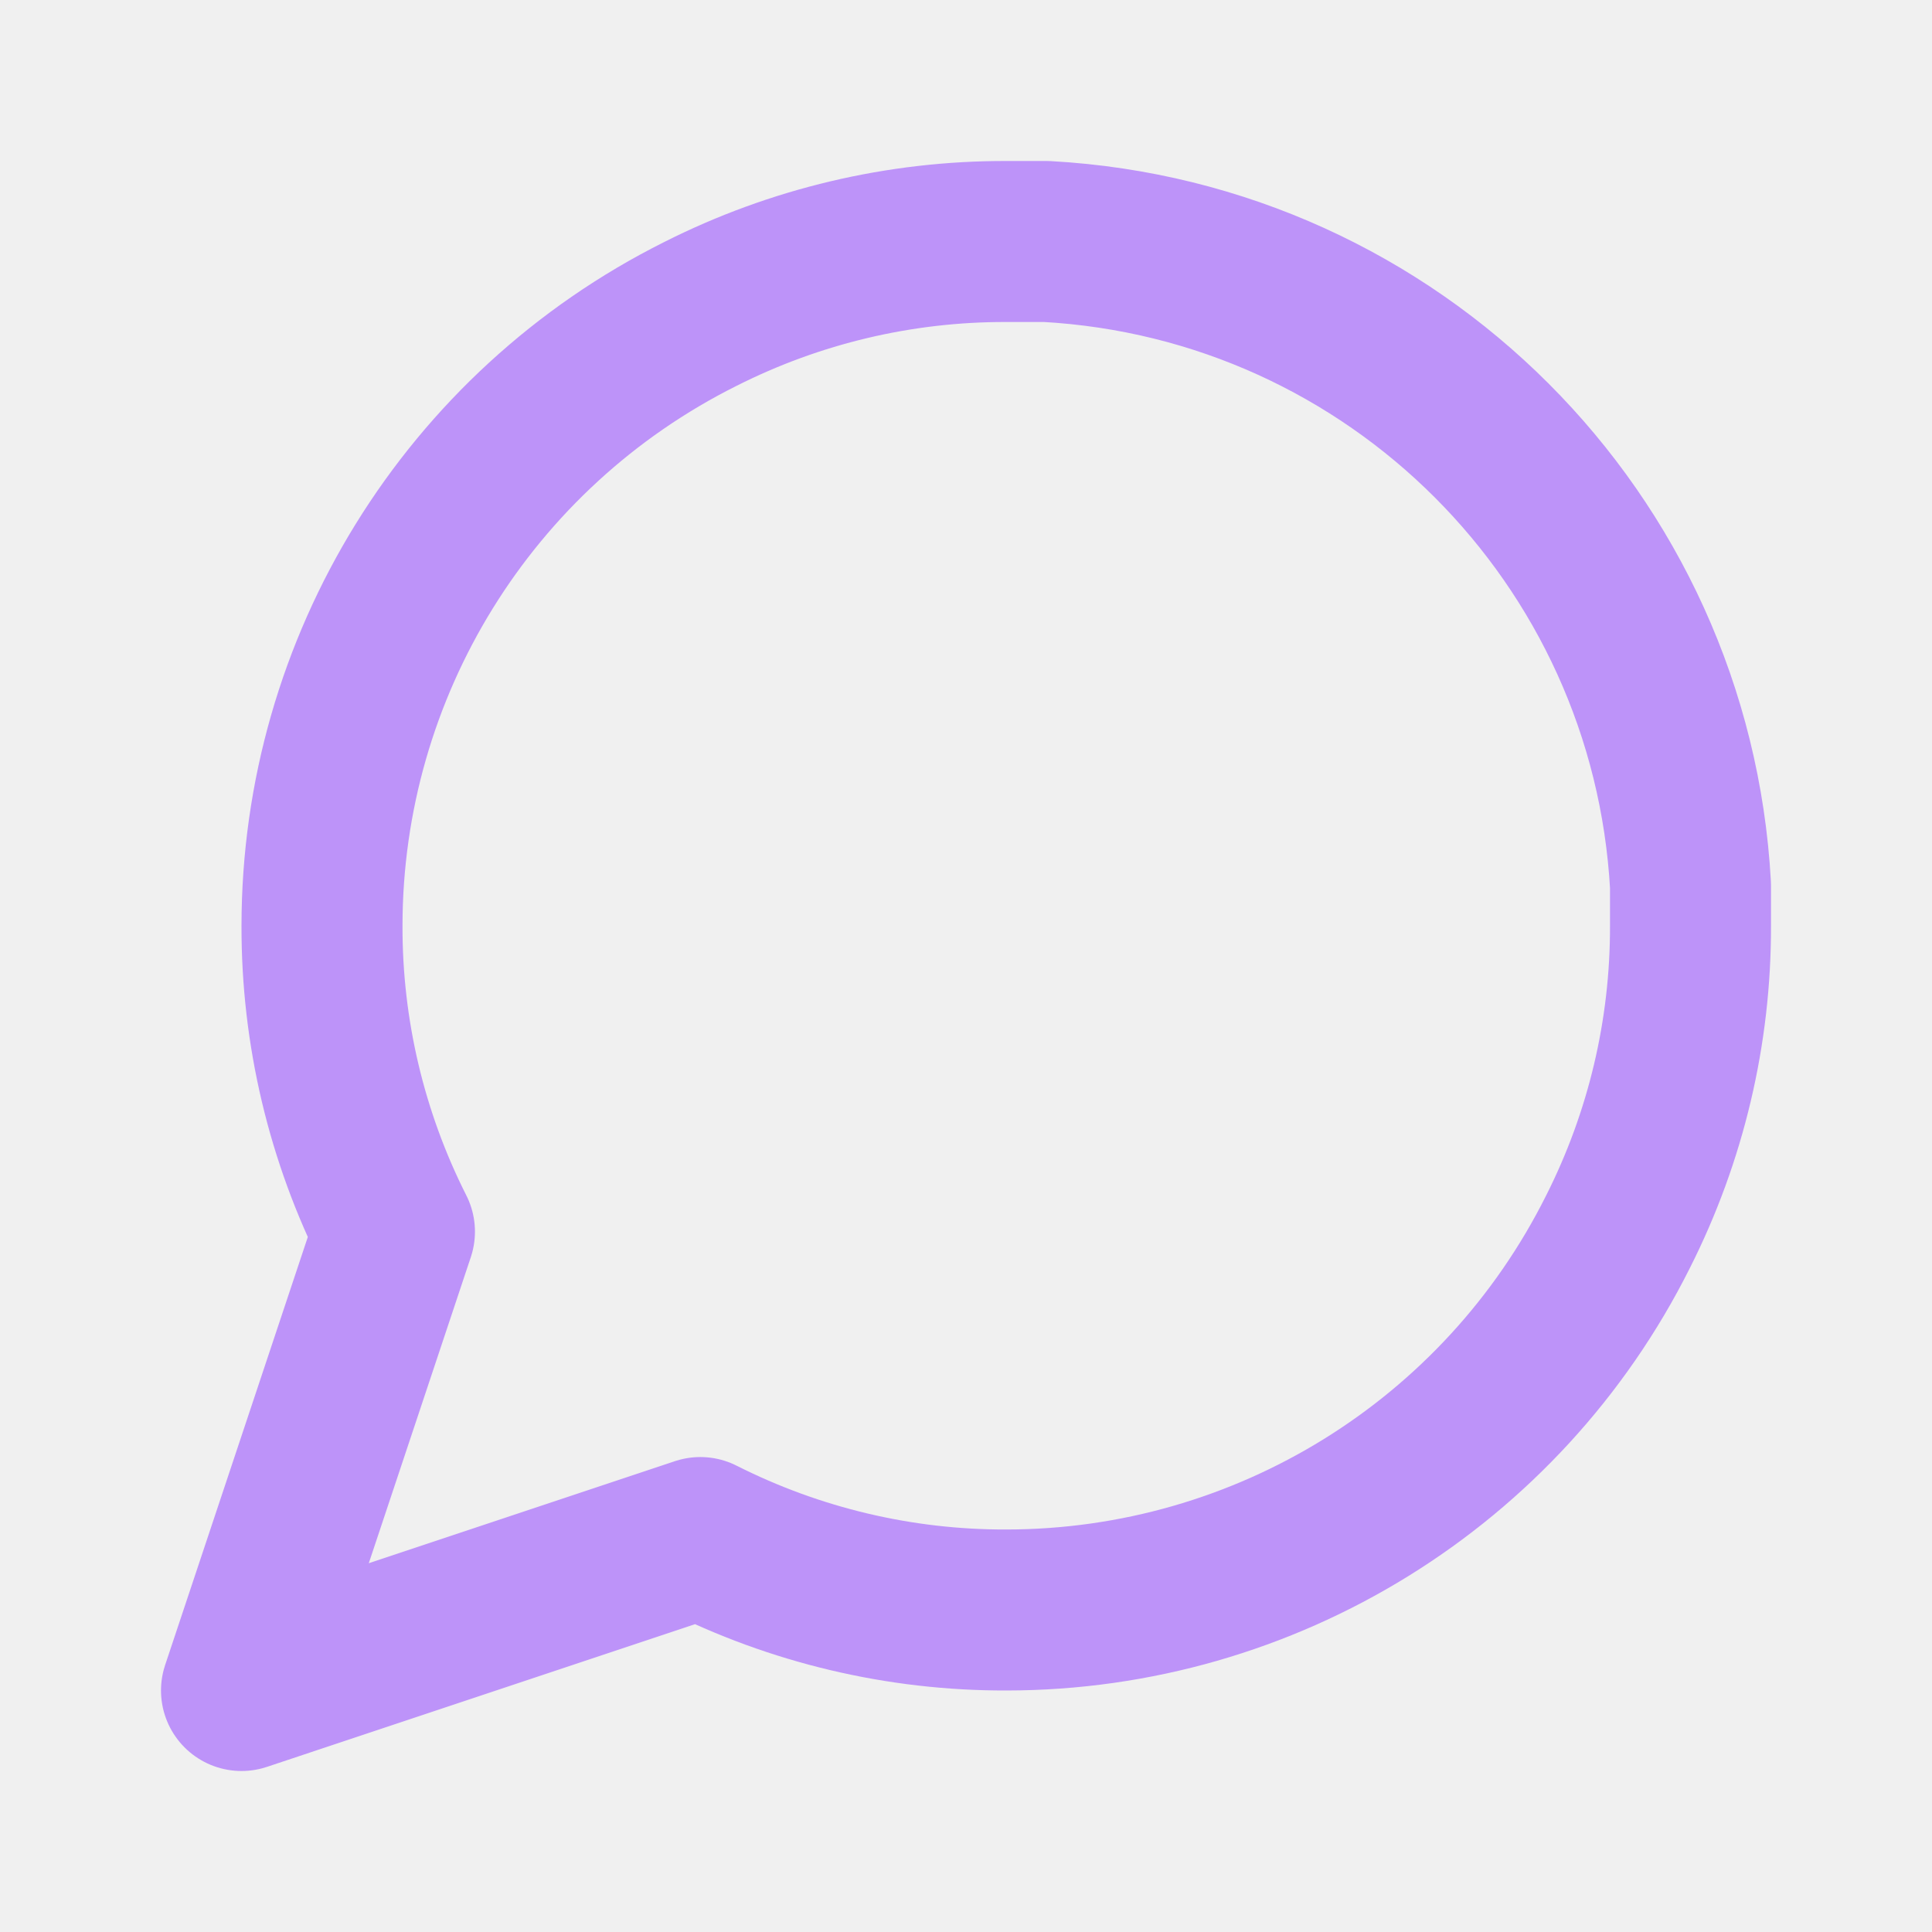
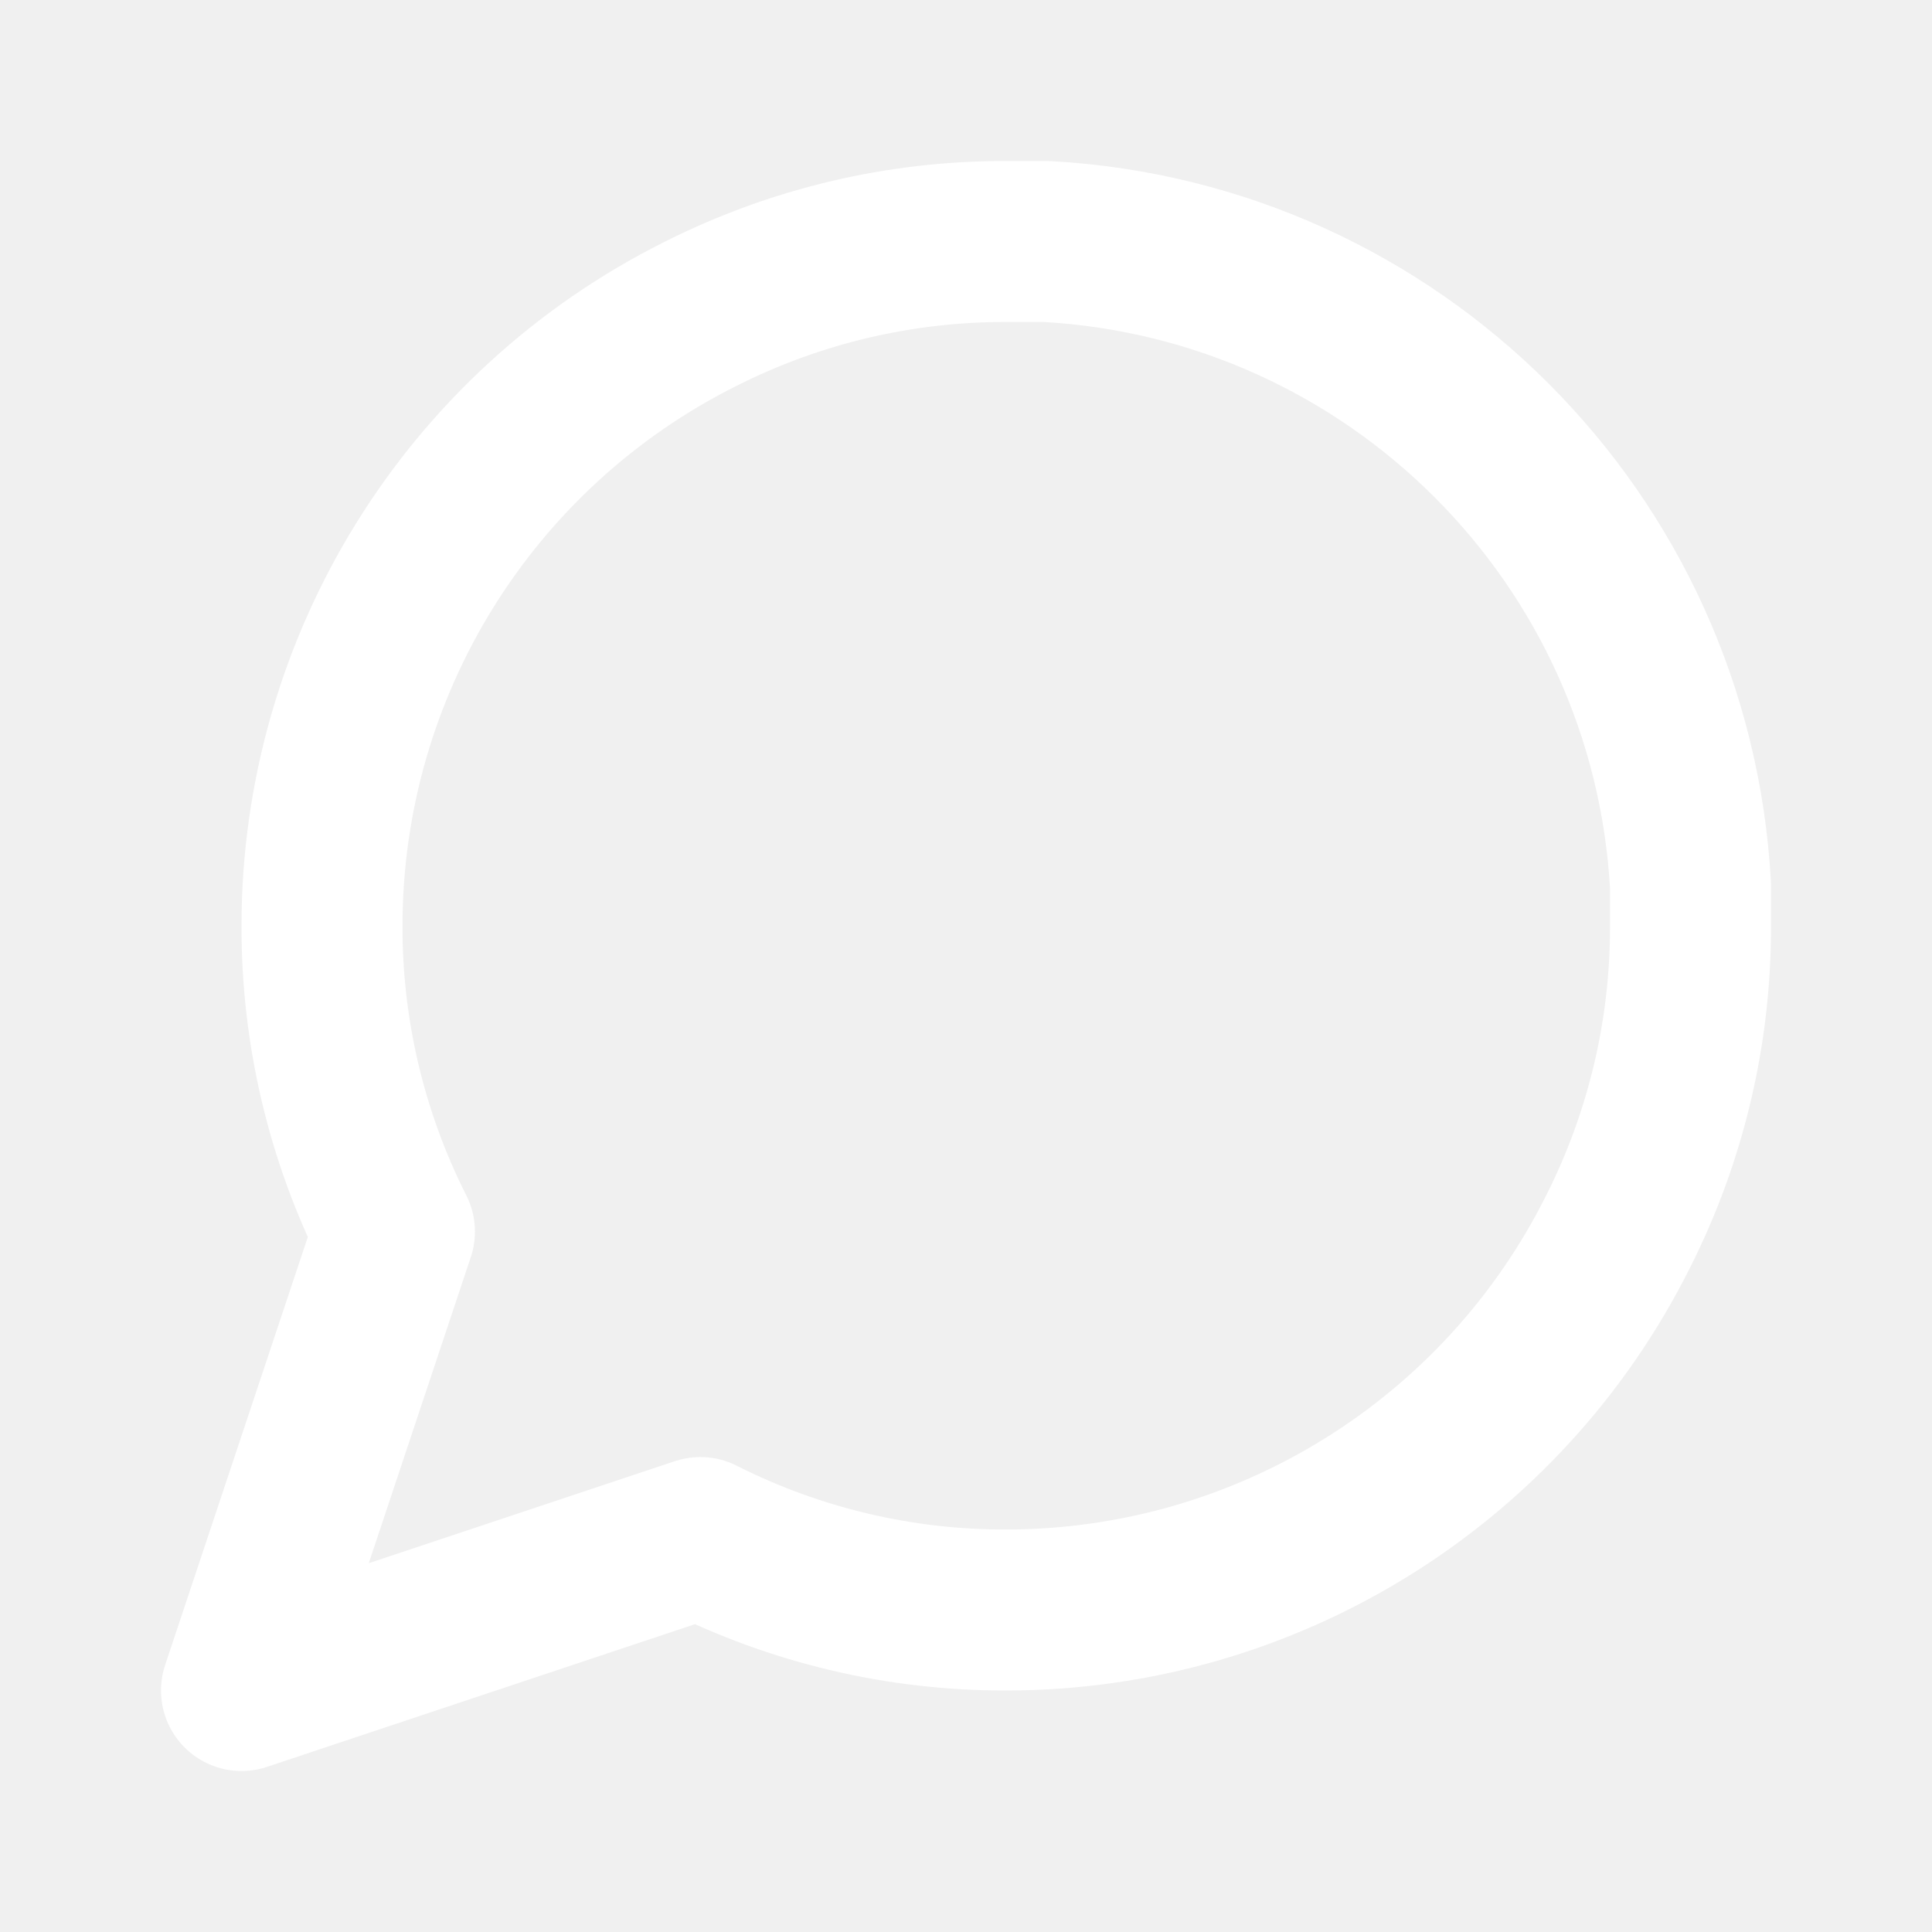
- <svg xmlns="http://www.w3.org/2000/svg" width="32" height="32" viewBox="0 0 24 24" fill="none" stroke="#bd93f9" stroke-width="2" stroke-linecap="round" stroke-linejoin="round">
+ <svg xmlns="http://www.w3.org/2000/svg" width="32" height="32" viewBox="0 0 24 24" fill="none" stroke="white" stroke-width="2" stroke-linecap="round" stroke-linejoin="round">
  <path d="M21 11.5a8.38 8.38 0 0 1-.9 3.8 8.5 8.5 0 0 1-7.6 4.7 8.38 8.38 0 0 1-3.8-.9L3 21l1.9-5.7a8.38 8.38 0 0 1-.9-3.8 8.5 8.5 0 0 1 4.7-7.6 8.38 8.38 0 0 1 3.8-.9h.5a8.48 8.48 0 0 1 8 8v.5z" />
</svg>
